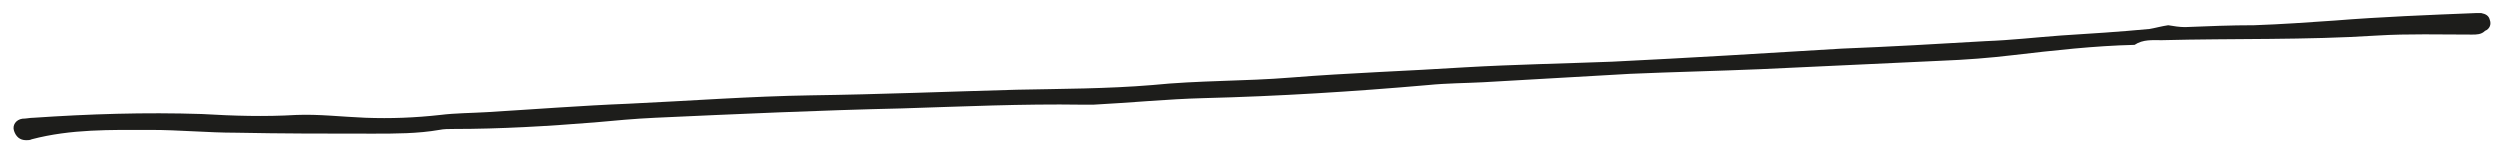
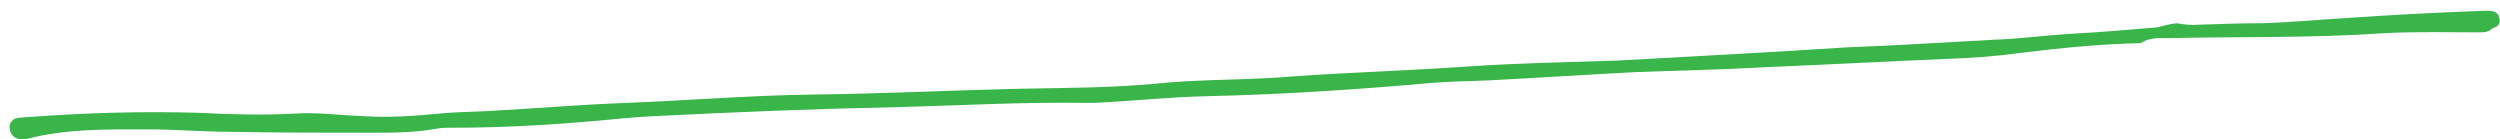
- <svg xmlns="http://www.w3.org/2000/svg" version="1.1" id="Layer_1" x="0px" y="0px" viewBox="0 0 267.5 17.5" enable-background="new 0 0 267.5 17.5" xml:space="preserve">
-   <path fill-rule="evenodd" clip-rule="evenodd" fill="#1D1D1B" d="M266.4,2.1c-0.1-0.4-0.4-0.6-0.9-0.7c-0.2,0-0.4,0-0.6,0  c-5,0.2-10.1,0.4-15.1,0.8c-2.9,0.2-5.7,0.4-8.6,0.5c-2.5,0-4.9,0.1-7.4,0.2c-0.6,0-1.2-0.1-1.8-0.2c-0.7,0.1-1.4,0.3-2,0.4  c-3.2,0.3-6.3,0.5-9.5,0.7c-2.7,0.2-5.3,0.5-8,0.6c-5.1,0.3-10.3,0.6-15.4,0.8c-8.2,0.5-16.4,1-24.6,1.4c-5.2,0.2-10.5,0.3-15.7,0.6  c-6.2,0.4-12.5,0.6-18.7,1.1c-4.9,0.4-9.9,0.3-14.8,0.8c-4.8,0.4-9.7,0.4-14.5,0.5c-7.3,0.2-14.7,0.5-22,0.6  c-6.5,0.1-13.1,0.6-19.6,0.9c-5,0.2-10.1,0.6-15.1,0.9c-1.7,0.1-3.4,0.1-5,0.3c-2.7,0.3-5.3,0.4-8,0.3c-2.5-0.1-5-0.4-7.4-0.3  c-3.4,0.2-6.7,0.1-10.1-0.1C15.5,12,9.5,12.2,3.6,12.6c-0.4,0-0.8,0.1-1.2,0.1c-0.7,0.1-1.1,0.7-0.9,1.3c0.2,0.6,0.6,1,1.3,1  c0.2,0,0.4,0,0.6-0.1c4.2-1.1,8.4-1,12.7-1c3.1,0,6.1,0.3,9.2,0.3c4.9,0.1,9.7,0.1,14.6,0.1c2.4,0,4.8,0,7.1-0.4  c0.5-0.1,1-0.1,1.5-0.1c5.1,0,10.1-0.3,15.1-0.7c2.2-0.2,4.3-0.4,6.5-0.5c8.8-0.4,17.6-0.8,26.4-1c6.4-0.2,12.9-0.5,19.3-0.4  c0.4,0,0.8,0,1.2,0c3.9-0.2,7.9-0.6,11.8-0.7c8-0.2,16-0.7,24-1.4c2-0.2,4-0.2,5.9-0.3c5.2-0.3,10.5-0.6,15.7-0.9  c4.6-0.2,9.3-0.3,14-0.5c6.4-0.3,12.9-0.6,19.3-0.9c2.6-0.1,5.2-0.3,7.7-0.6c4.3-0.5,8.7-1,13-1.1c0.9-0.6,1.9-0.5,2.9-0.5  c7.7-0.2,15.4,0,23.1-0.5c3.3-0.2,6.7-0.1,10.1-0.1c0.5,0,1,0,1.4-0.4C266.4,3.1,266.6,2.6,266.4,2.1z" />
+ <svg xmlns="http://www.w3.org/2000/svg" version="1.1" id="Layer_1" x="0px" y="0px" viewBox="95.3 240.7 301.4 16.7" enable-background="new 95.3 240.7 301.4 16.7" xml:space="preserve">
+   <path fill="#39B54A" d="M396.6,242.8c-0.1-0.5-0.5-0.7-1-0.8c-0.2,0-0.5,0-0.7,0c-5.7,0.2-11.4,0.5-17.1,0.9  c-3.3,0.2-6.5,0.5-9.7,0.6c-2.8,0-5.5,0.1-8.4,0.2c-0.7,0-1.4-0.1-2-0.2c-0.8,0.1-1.6,0.3-2.3,0.5c-3.6,0.3-7.1,0.6-10.8,0.8  c-3.1,0.2-6,0.6-9.1,0.7c-5.8,0.3-11.7,0.7-17.4,0.9c-9.3,0.6-18.6,1.1-27.8,1.6c-5.9,0.2-11.9,0.3-17.8,0.7  c-7,0.5-14.1,0.7-21.2,1.2c-5.5,0.5-11.2,0.3-16.8,0.9c-5.4,0.5-11,0.5-16.4,0.6c-8.3,0.2-16.6,0.6-24.9,0.7  c-7.4,0.1-14.8,0.7-22.2,1c-5.7,0.2-11.4,0.7-17.1,1c-1.9,0.1-3.8,0.1-5.7,0.3c-3.1,0.3-6,0.5-9.1,0.3c-2.8-0.1-5.7-0.5-8.4-0.3  c-3.8,0.2-7.6,0.1-11.4-0.1c-6.9-0.2-13.7,0-20.4,0.5c-0.5,0-0.9,0.1-1.4,0.1c-0.8,0.1-1.2,0.8-1,1.5c0.2,0.7,0.7,1.1,1.5,1.1  c0.2,0,0.5,0,0.7-0.1c4.8-1.2,9.5-1.1,14.4-1.1c3.5,0,6.9,0.3,10.4,0.3c5.5,0.1,11,0.1,16.5,0.1c2.7,0,5.4,0,8-0.5  c0.6-0.1,1.1-0.1,1.7-0.1c5.8,0,11.4-0.3,17.1-0.8c2.5-0.2,4.9-0.5,7.4-0.6c10-0.5,19.9-0.9,29.9-1.1c7.2-0.2,14.6-0.6,21.8-0.5  c0.5,0,0.9,0,1.4,0c4.4-0.2,8.9-0.7,13.4-0.8c9.1-0.2,18.1-0.8,27.2-1.6c2.3-0.2,4.5-0.2,6.7-0.3c5.9-0.3,11.9-0.7,17.8-1  c5.2-0.2,10.5-0.3,15.8-0.6c7.2-0.3,14.6-0.7,21.8-1c2.9-0.1,5.9-0.3,8.7-0.7c4.9-0.6,9.8-1.1,14.7-1.2c1-0.7,2.2-0.6,3.3-0.6  c8.7-0.2,17.4,0,26.1-0.6c3.7-0.2,7.6-0.1,11.4-0.1c0.6,0,1.1,0,1.6-0.5C396.6,243.9,396.8,243.4,396.6,242.8z" />
</svg>
